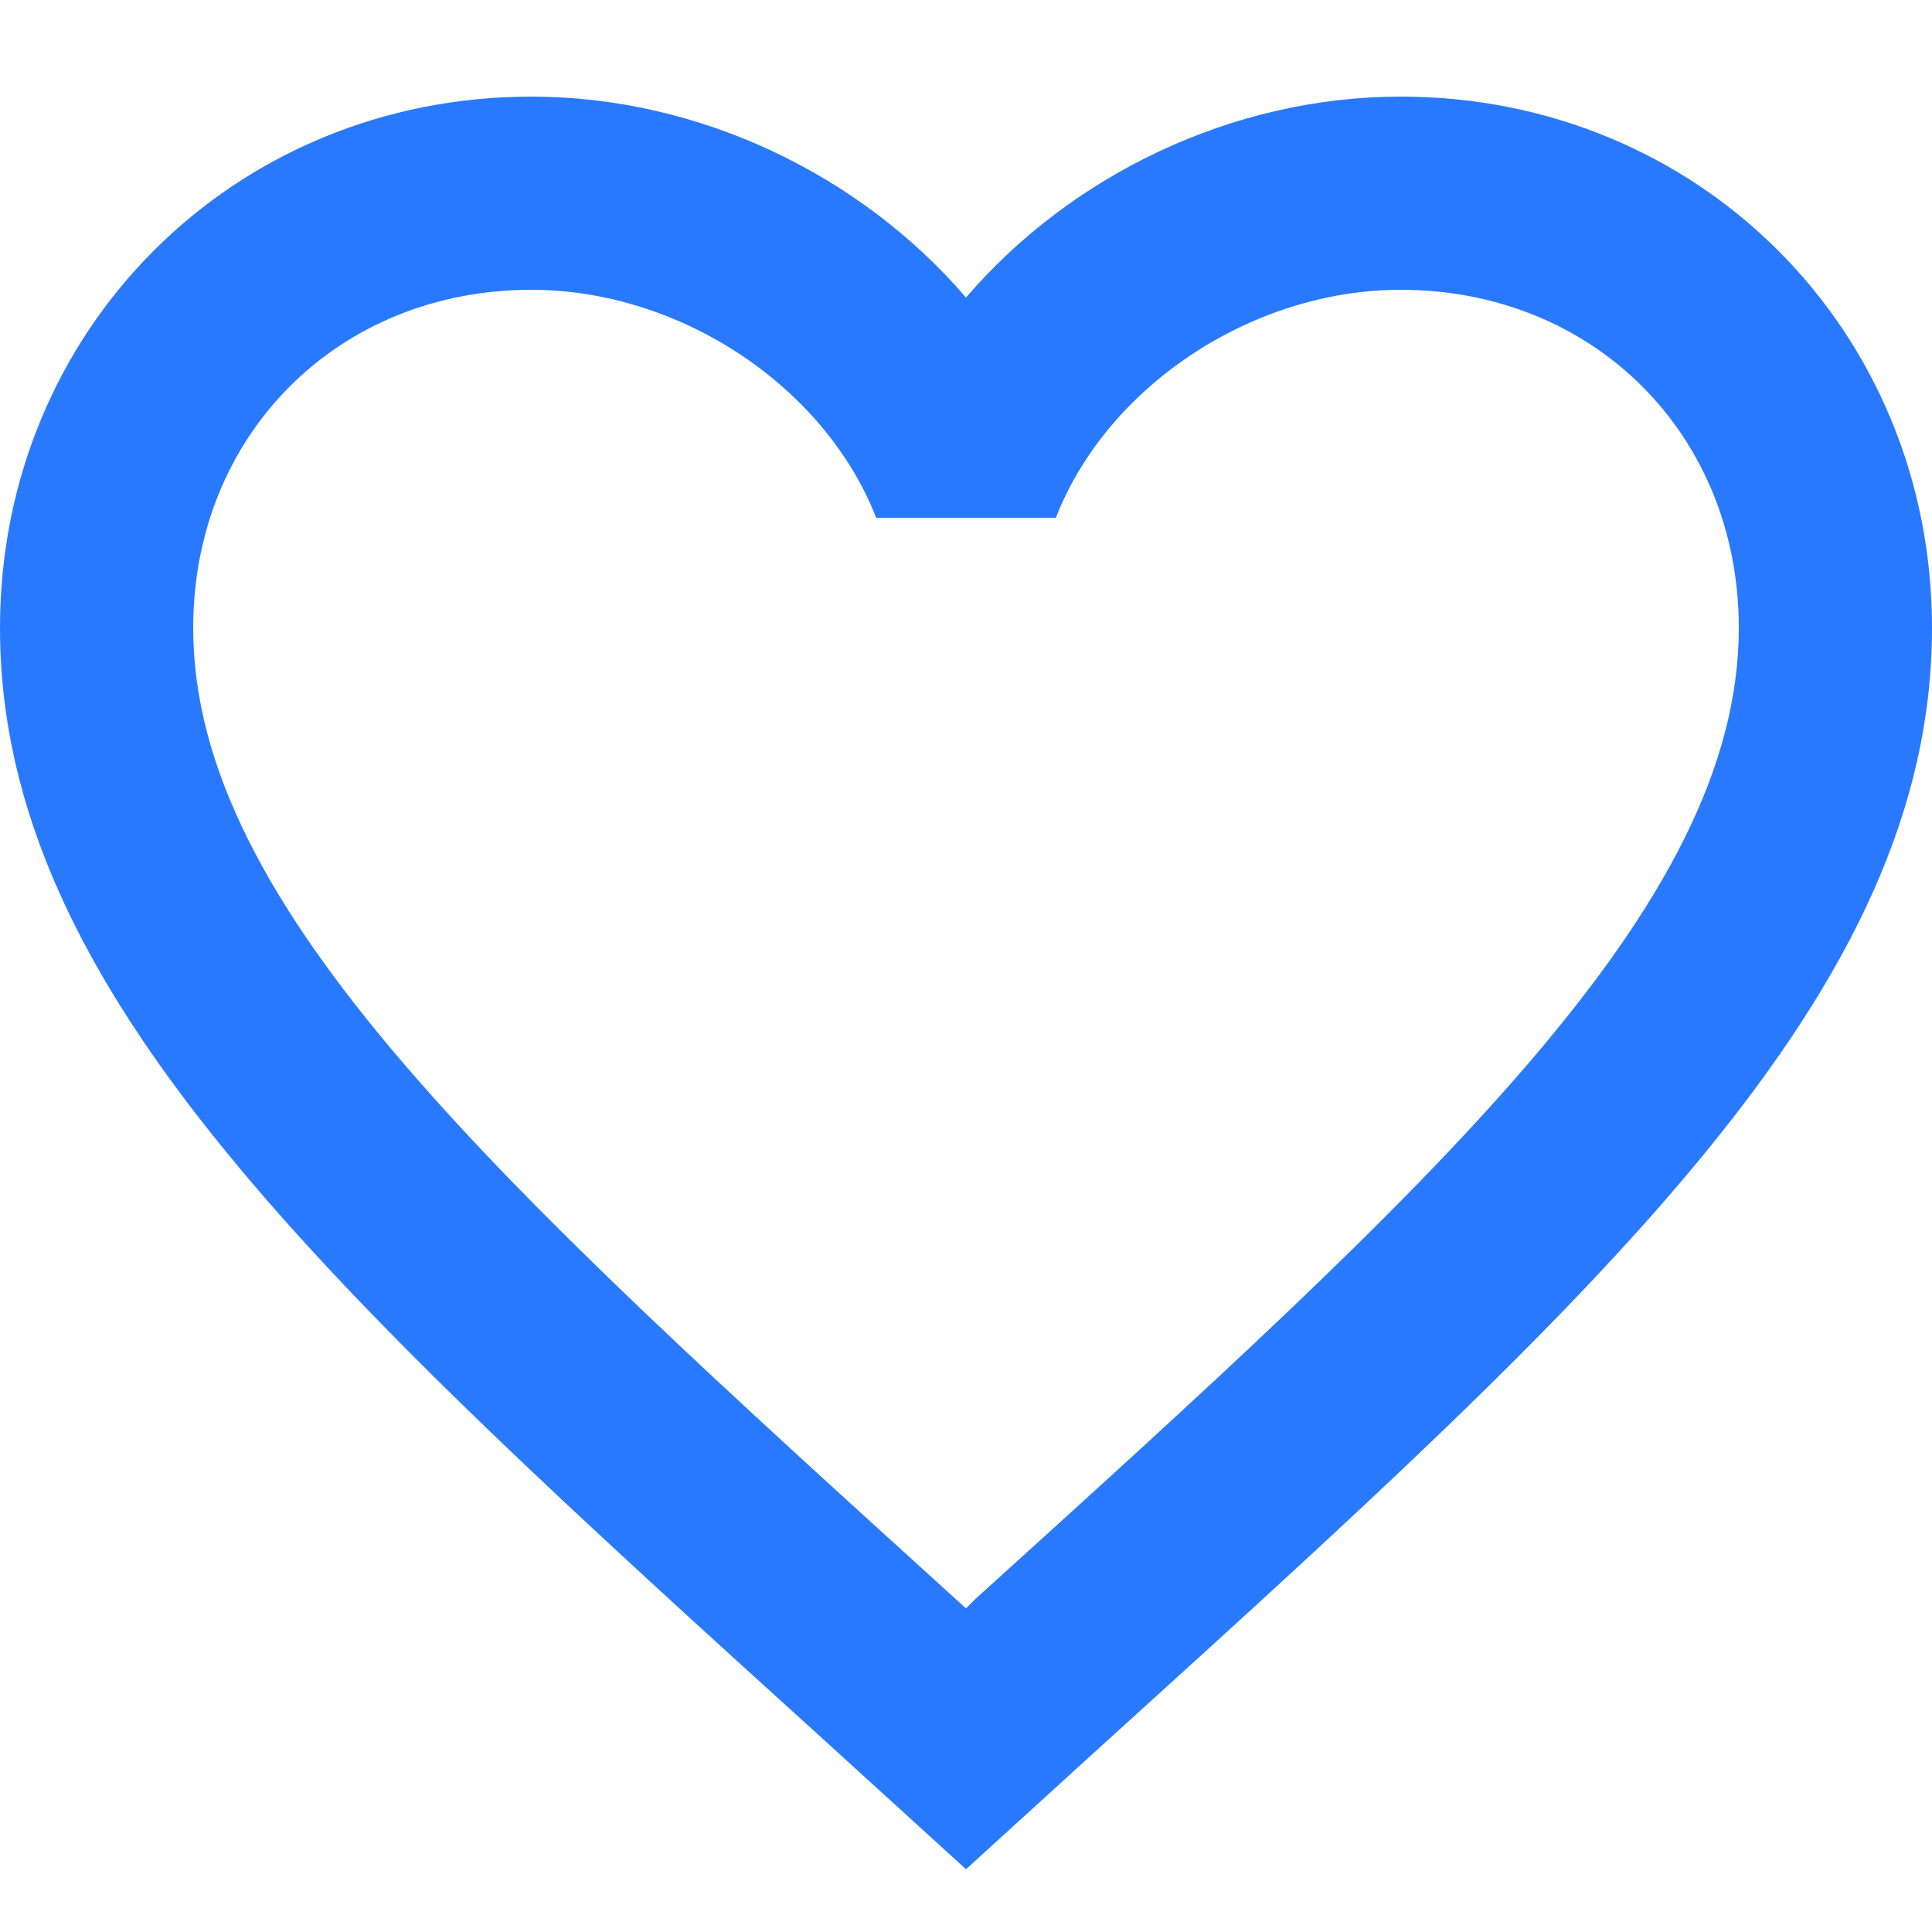
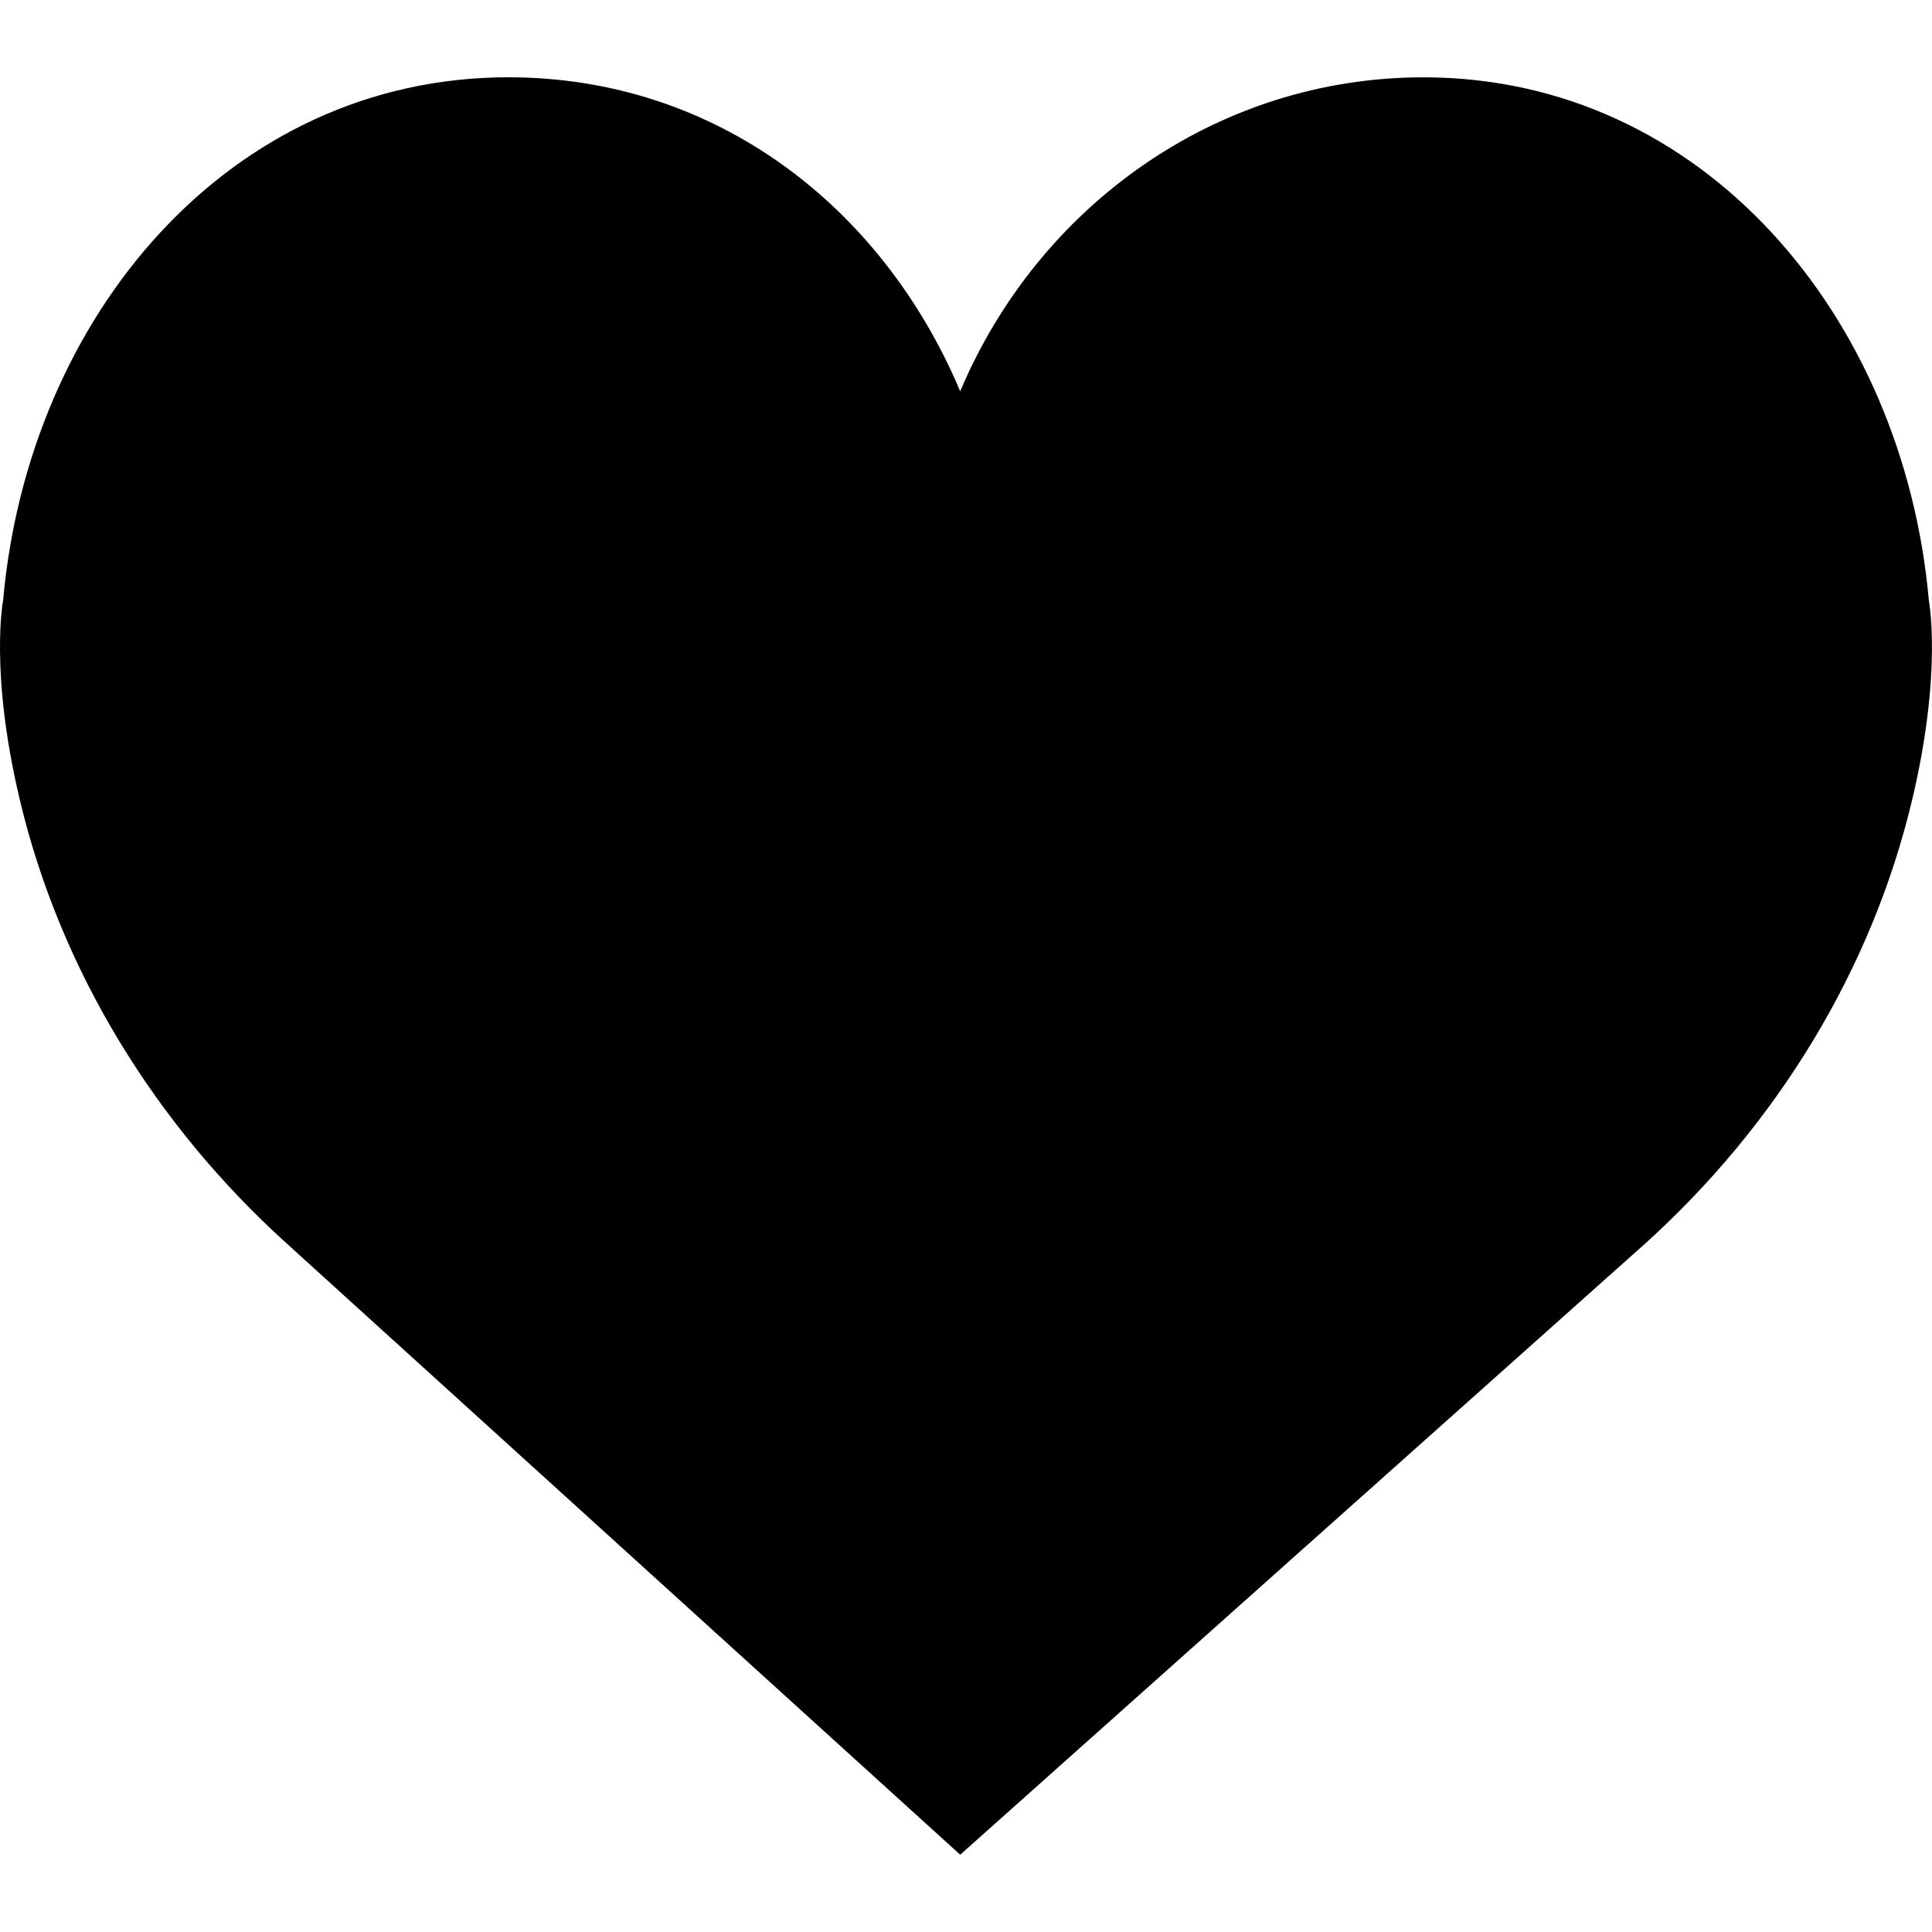
- <svg xmlns="http://www.w3.org/2000/svg" width="14" height="14" viewBox="0 0 14 14" fill="none">
-   <path d="M7.07 11.585L7 11.655L6.923 11.585C3.598 8.568 1.4 6.573 1.4 4.55C1.4 3.15 2.45 2.1 3.85 2.1C4.928 2.1 5.978 2.8 6.349 3.752H7.651C8.022 2.8 9.072 2.1 10.15 2.1C11.55 2.1 12.6 3.15 12.6 4.55C12.6 6.573 10.402 8.568 7.07 11.585ZM10.15 0.7C8.932 0.7 7.763 1.267 7 2.156C6.237 1.267 5.068 0.7 3.85 0.7C1.694 0.7 0 2.387 0 4.55C0 7.189 2.38 9.352 5.985 12.621L7 13.545L8.015 12.621C11.62 9.352 14 7.189 14 4.55C14 2.387 12.306 0.7 10.15 0.7Z" fill="#2979FF" />
+ <svg xmlns="http://www.w3.org/2000/svg" viewBox="0 0 50 50">
+   <path d="M24.85,10.126c2.018-4.783,6.628-8.125,11.99-8.125c7.223,0,12.425,6.179,13.079,13.543  c0,0,0.353,1.828-0.424,5.119c-1.058,4.482-3.545,8.464-6.898,11.503L24.85,48L7.402,32.165c-3.353-3.038-5.84-7.021-6.898-11.503  c-0.777-3.291-0.424-5.119-0.424-5.119C0.734,8.179,5.936,2,13.159,2C18.522,2,22.832,5.343,24.85,10.126z" />
</svg>
